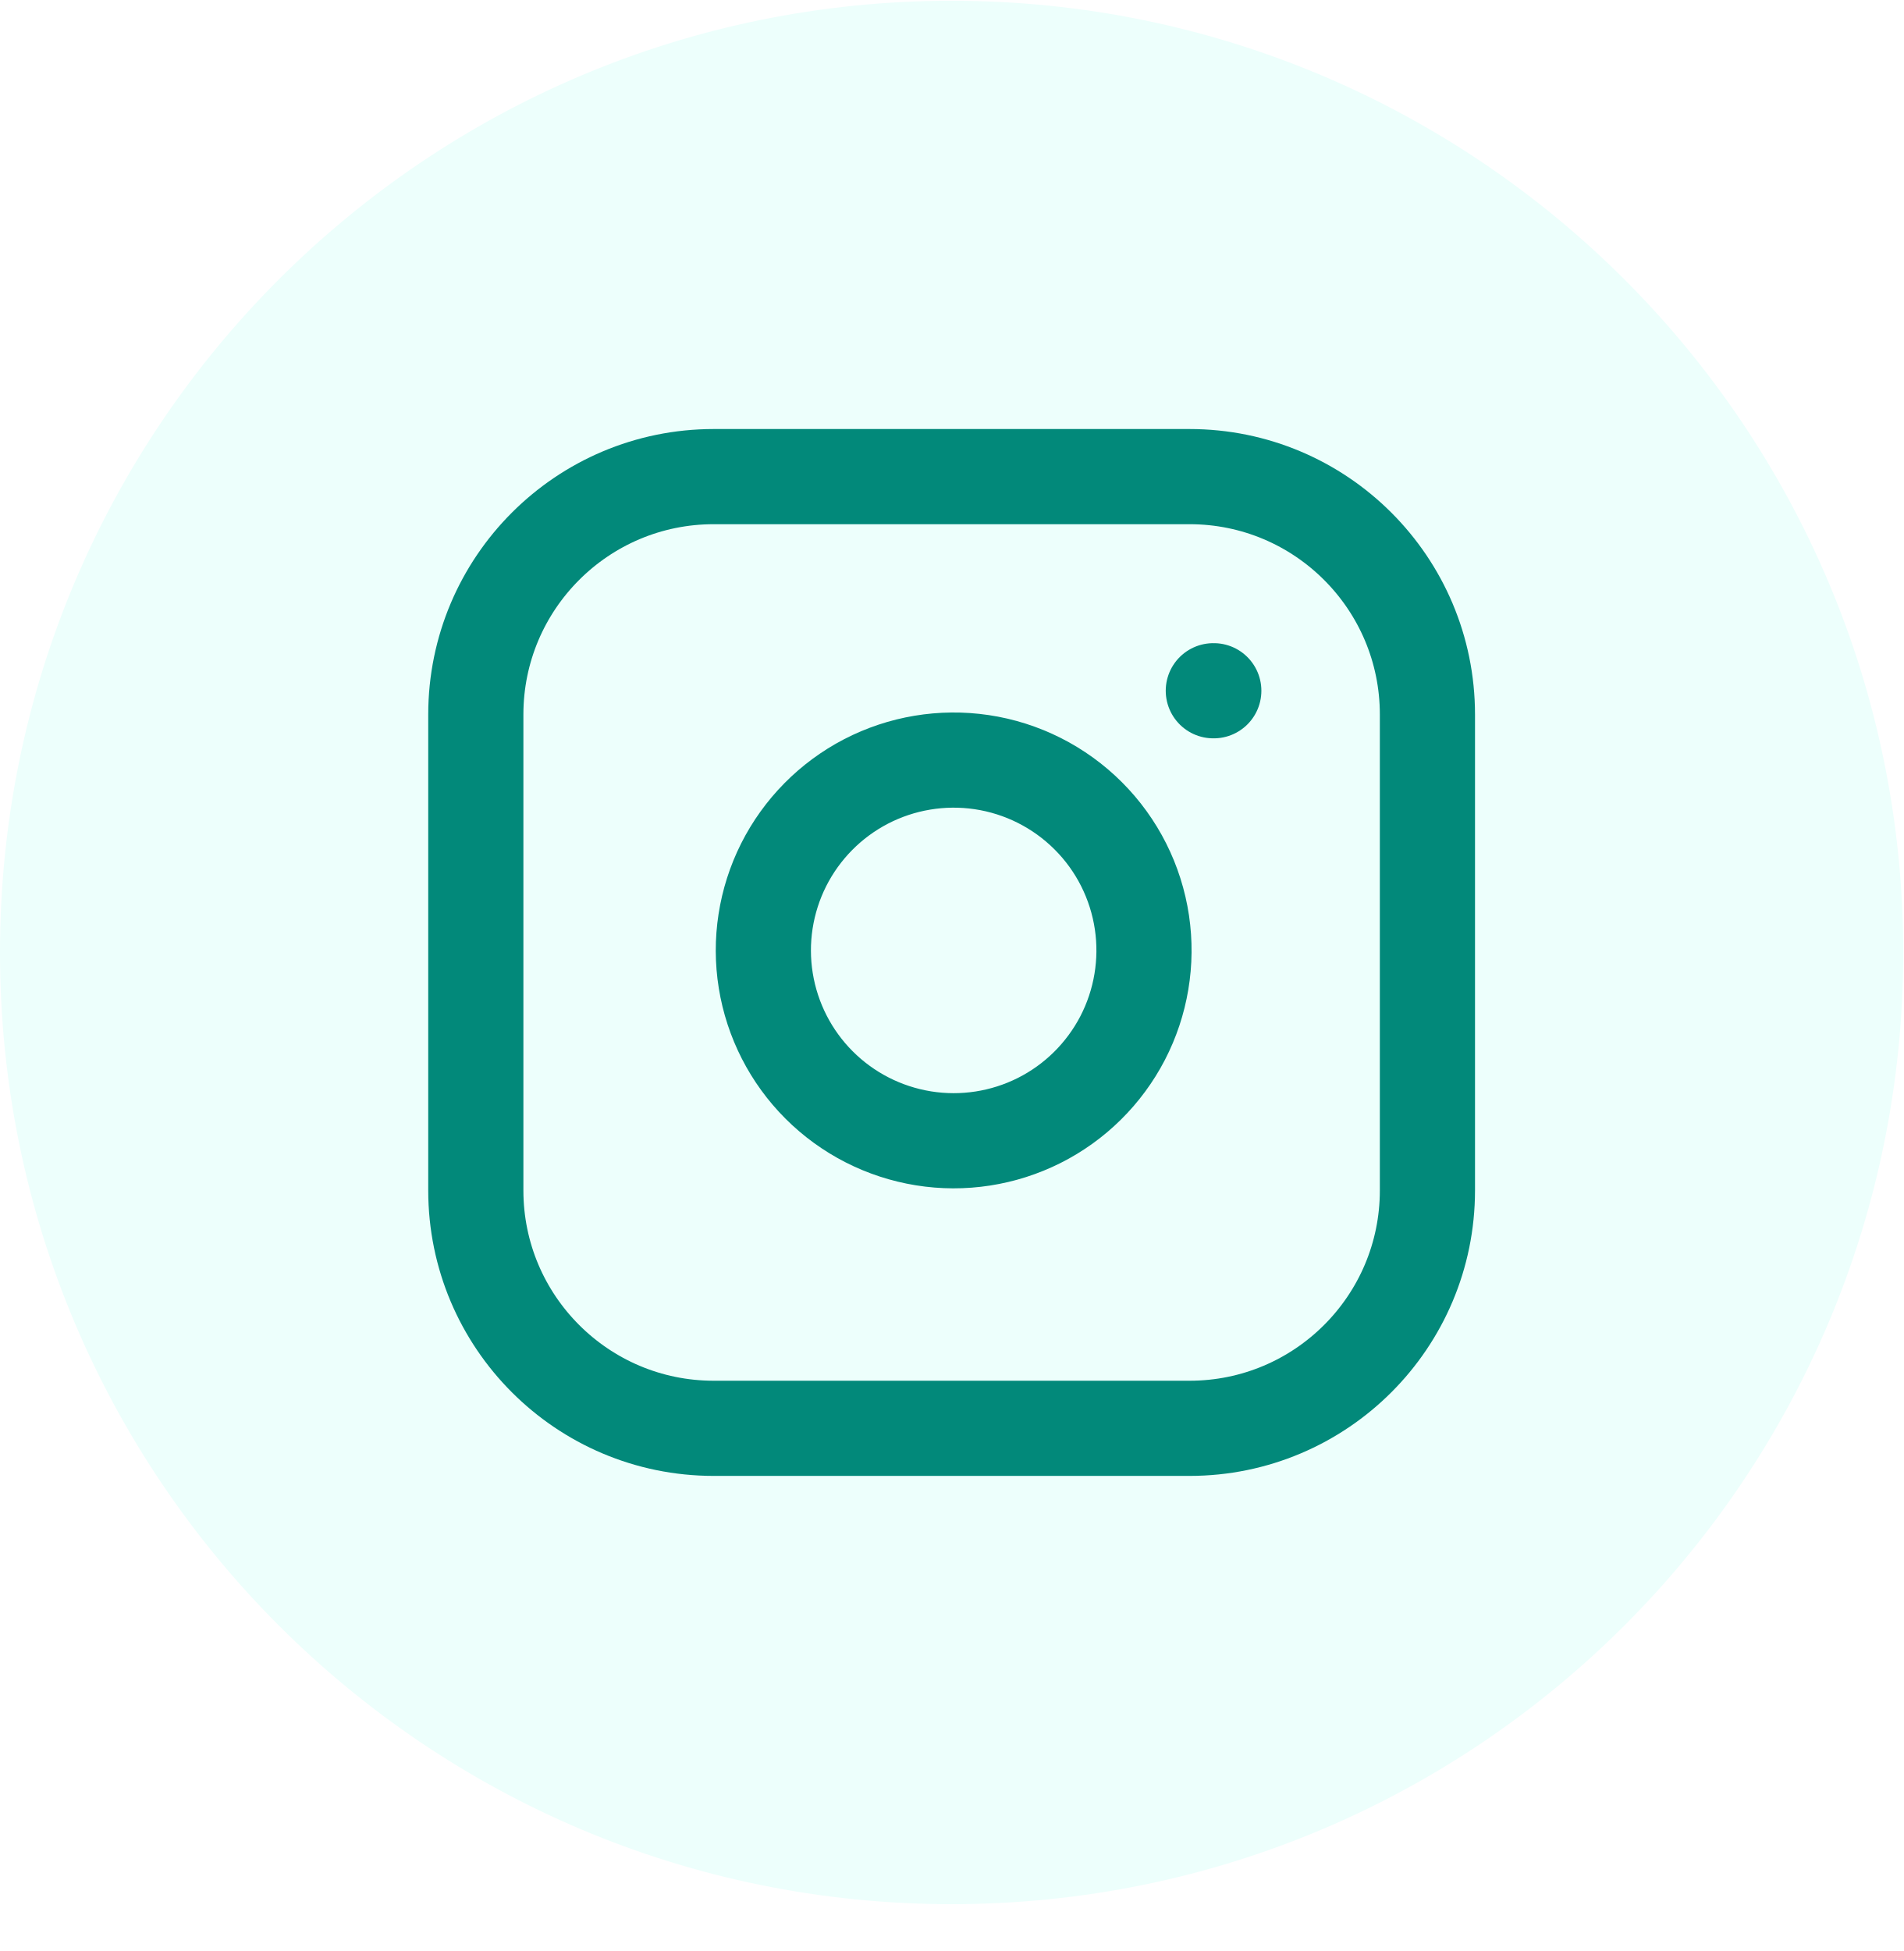
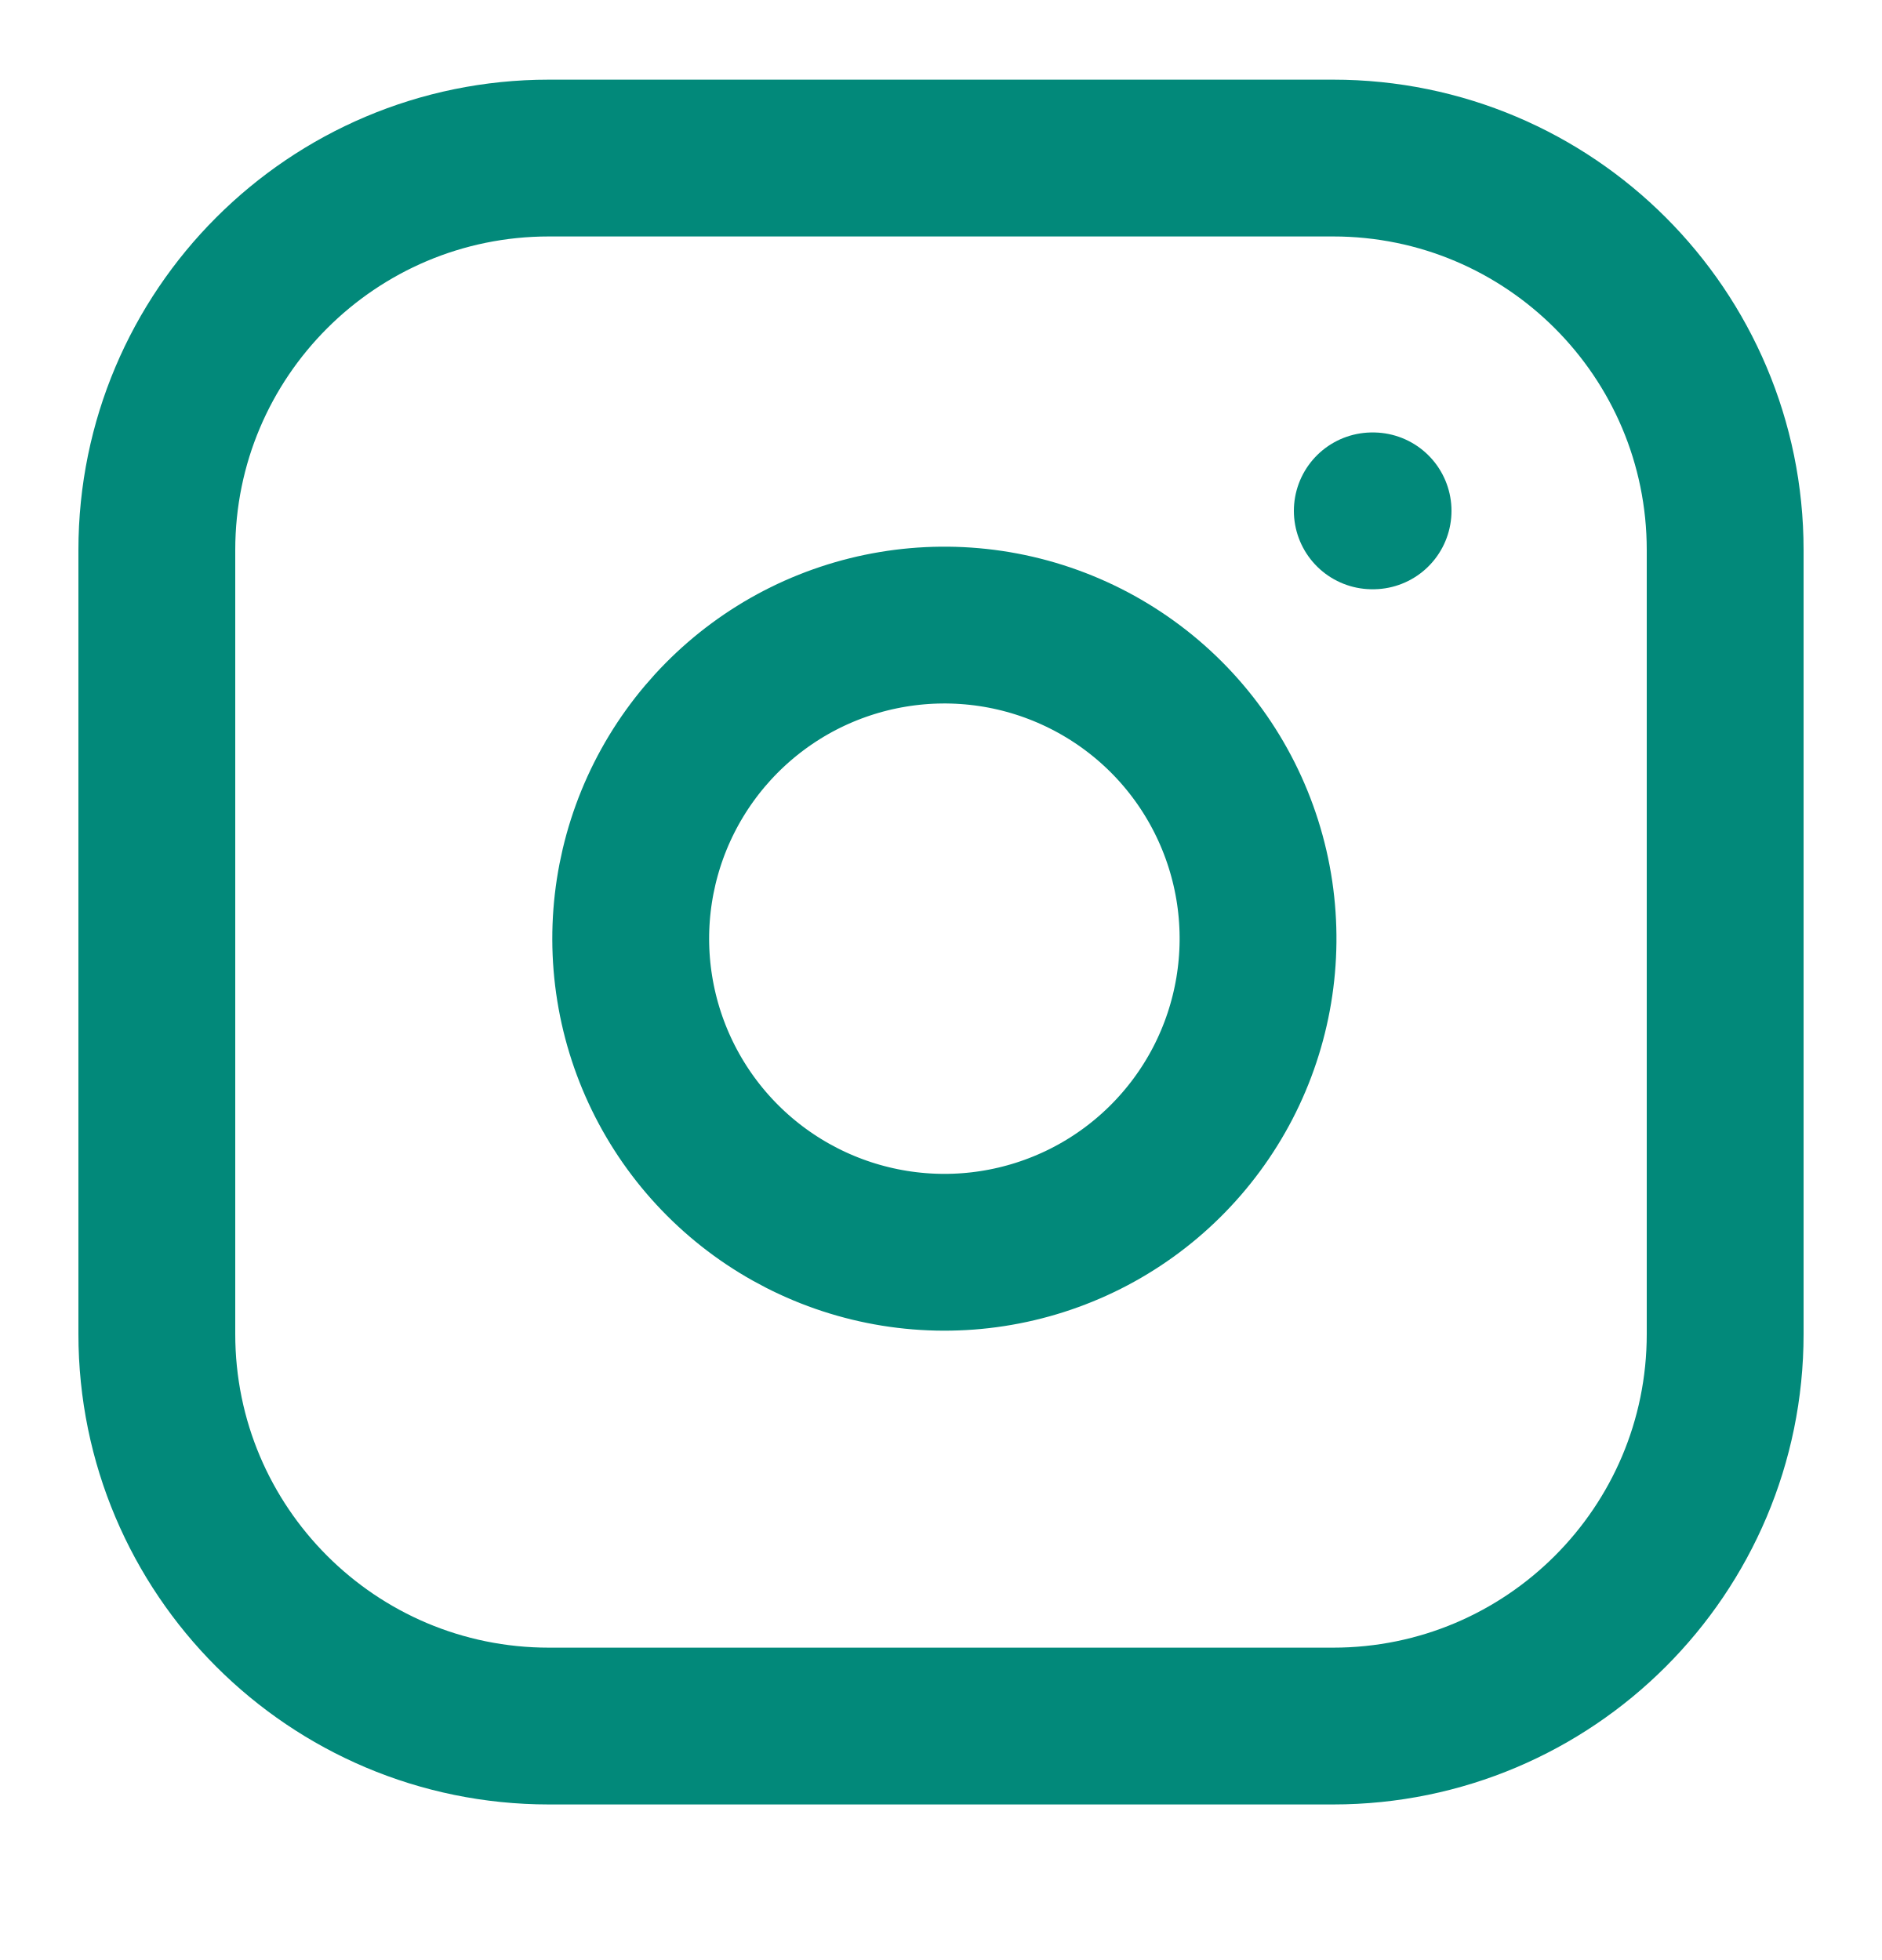
- <svg xmlns="http://www.w3.org/2000/svg" width="40" height="41" viewBox="0 0 40 41" fill="none">
-   <circle cx="20" cy="20.016" r="20" fill="#EDFFFC" />
-   <path d="M25 10.016H15C12.239 10.016 10 12.255 10 15.016V25.016C10 27.777 12.239 30.016 15 30.016H25C27.761 30.016 30 27.777 30 25.016V15.016C30 12.255 27.761 10.016 25 10.016Z" stroke="#02897A" stroke-width="2" stroke-linecap="round" stroke-linejoin="round" />
-   <path d="M24 19.386C24.123 20.218 23.981 21.068 23.594 21.815C23.206 22.562 22.593 23.168 21.842 23.546C21.09 23.924 20.238 24.056 19.408 23.922C18.577 23.788 17.81 23.396 17.215 22.801C16.62 22.206 16.228 21.439 16.094 20.608C15.96 19.778 16.092 18.926 16.47 18.174C16.849 17.423 17.454 16.81 18.201 16.422C18.948 16.035 19.798 15.893 20.63 16.016C21.479 16.142 22.265 16.538 22.872 17.145C23.479 17.751 23.874 18.537 24 19.386Z" stroke="#02897A" stroke-width="2" stroke-linecap="round" stroke-linejoin="round" />
-   <path d="M25.5 14.516H25.51" stroke="#02897A" stroke-width="2" stroke-linecap="round" stroke-linejoin="round" />
+ <svg xmlns="http://www.w3.org/2000/svg" width="24" height="25" viewBox="0 0 24 25" fill="none">
+   <path d="M17 2.016H7C4.239 2.016 2 4.255 2 7.016V17.016C2 19.777 4.239 22.016 7 22.016H17C19.761 22.016 22 19.777 22 17.016V7.016C22 4.255 19.761 2.016 17 2.016Z" stroke="#02897A" stroke-width="2" stroke-linecap="round" stroke-linejoin="round" />
+   <path d="M16 11.386C16.123 12.218 15.981 13.068 15.594 13.815C15.206 14.562 14.593 15.168 13.842 15.546C13.09 15.924 12.239 16.056 11.408 15.922C10.577 15.788 9.81 15.396 9.215 14.801C8.62 14.206 8.228 13.439 8.094 12.608C7.96 11.778 8.092 10.926 8.47 10.175C8.849 9.423 9.454 8.81 10.201 8.422C10.948 8.035 11.798 7.893 12.63 8.016C13.479 8.142 14.265 8.538 14.872 9.144C15.479 9.751 15.874 10.537 16 11.386Z" stroke="#02897A" stroke-width="2" stroke-linecap="round" stroke-linejoin="round" />
+   <path d="M17.5 6.516H17.51" stroke="#02897A" stroke-width="2" stroke-linecap="round" stroke-linejoin="round" />
</svg>
